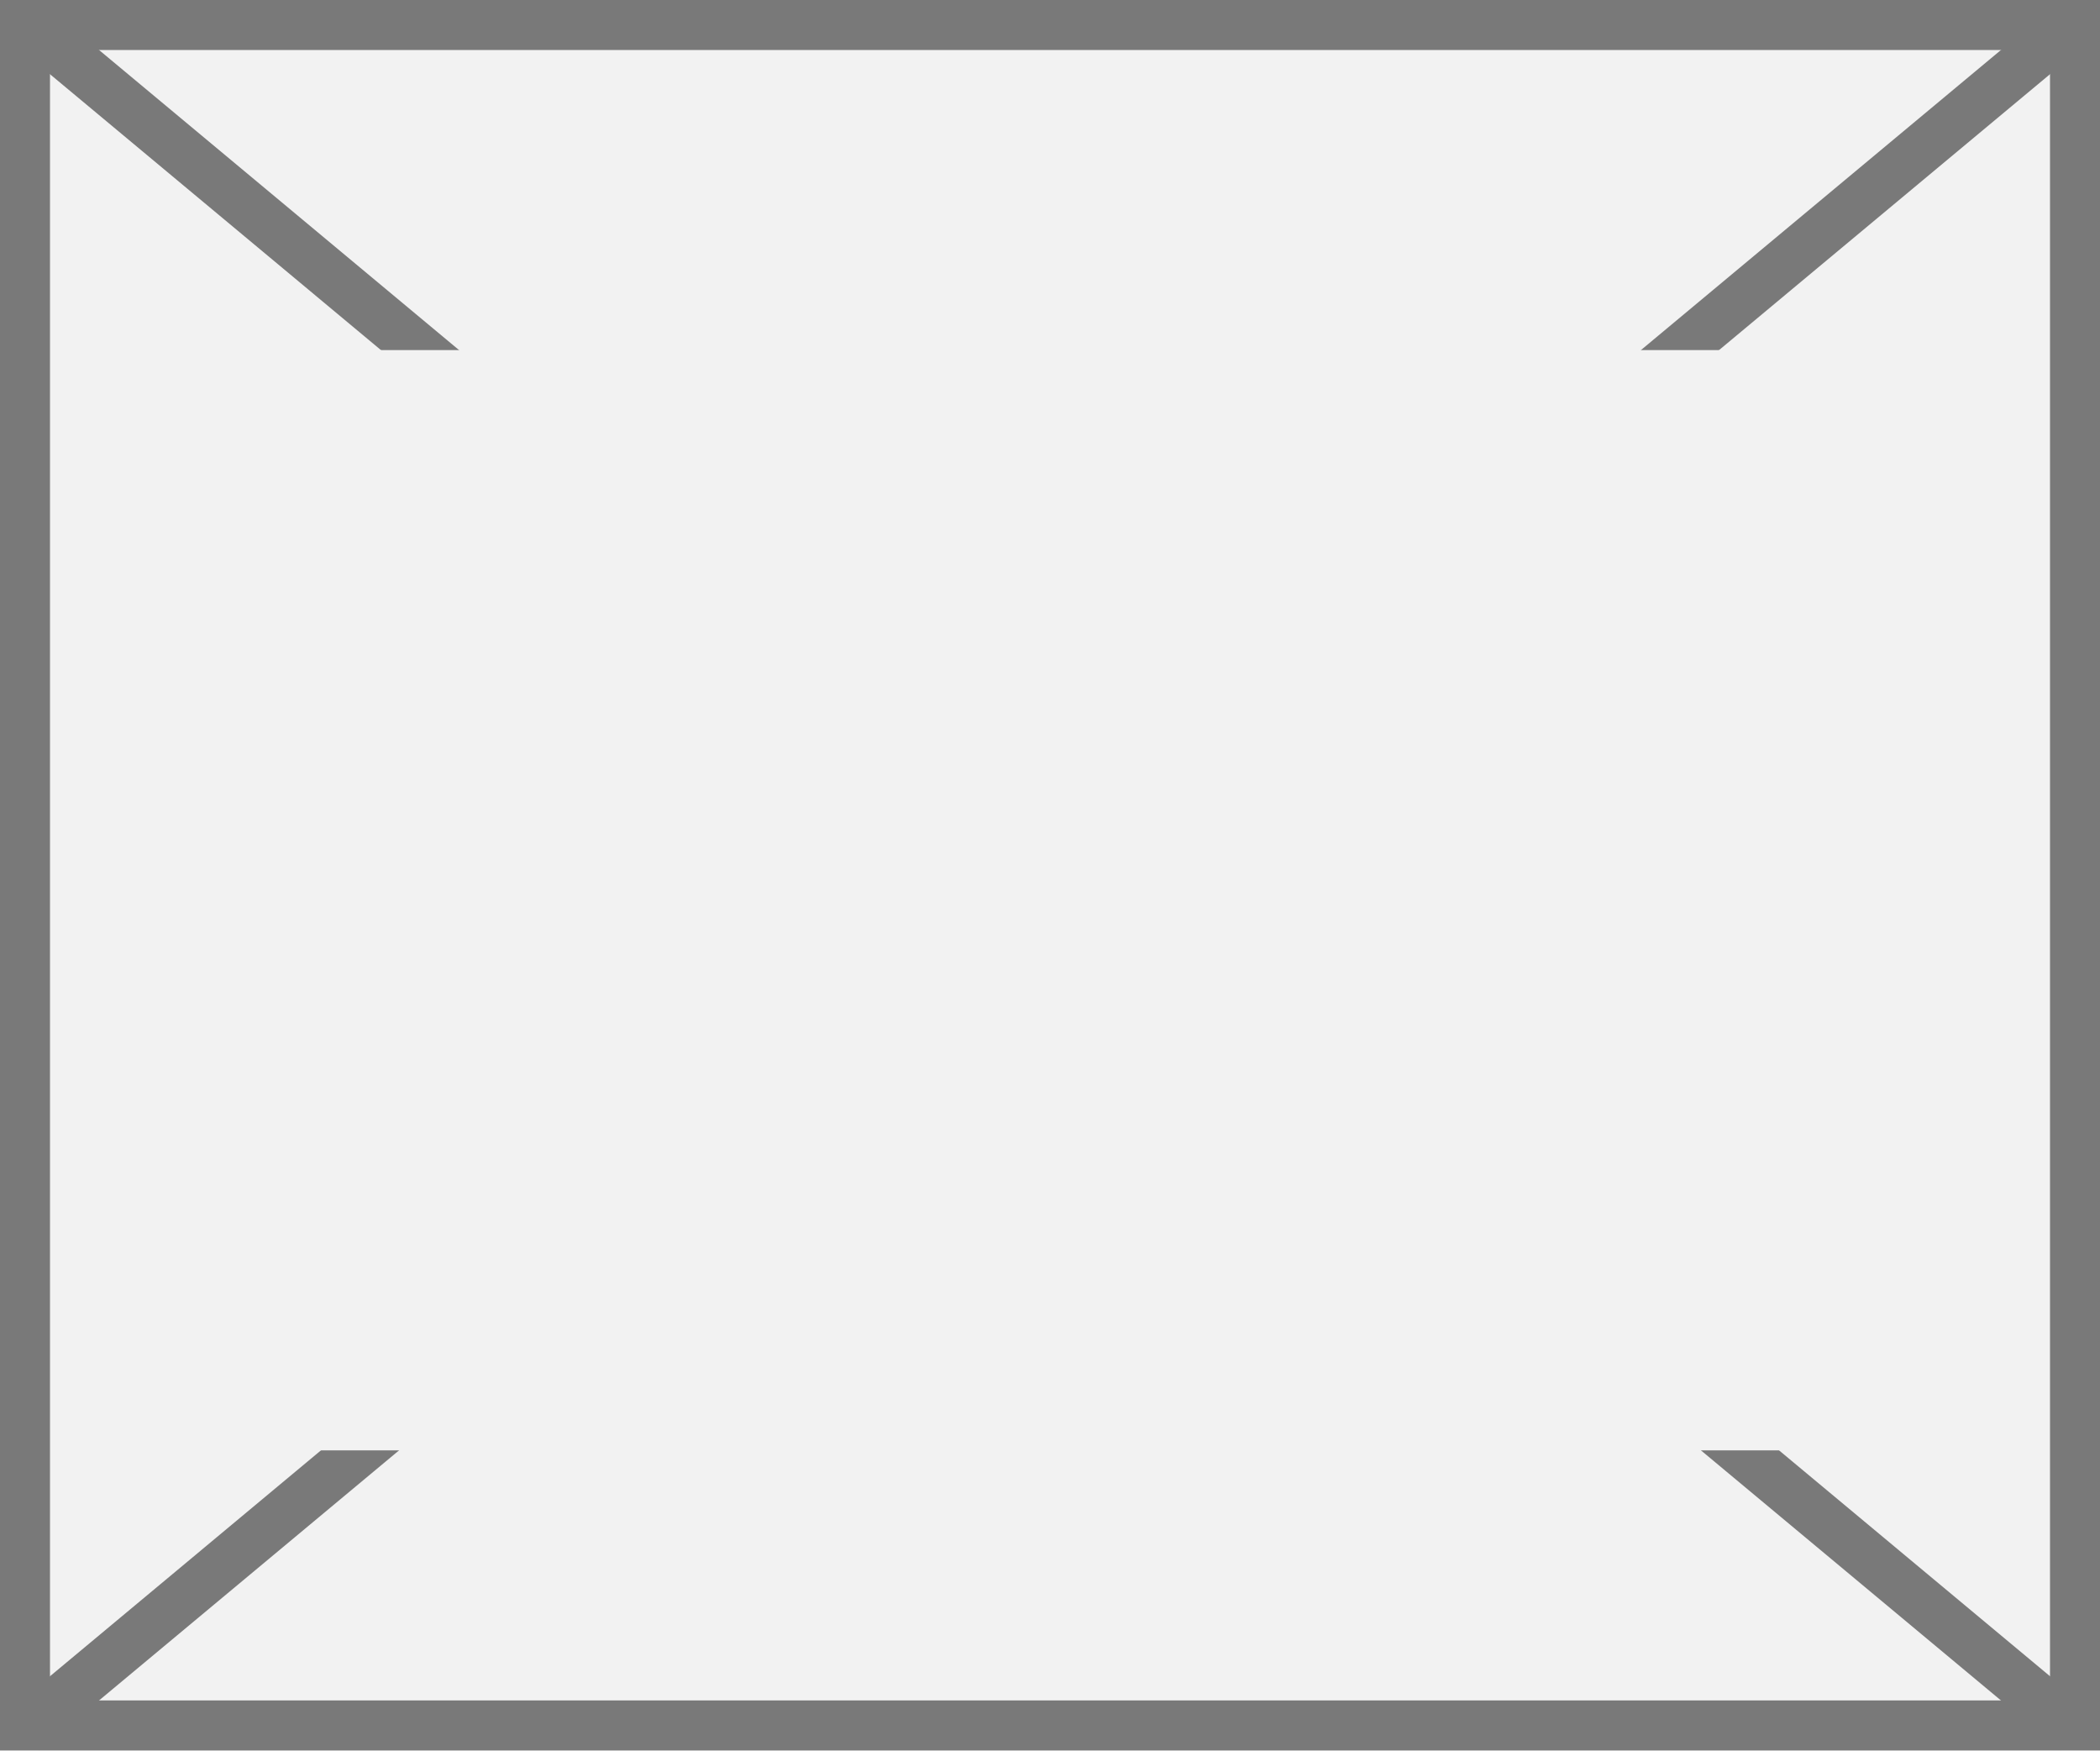
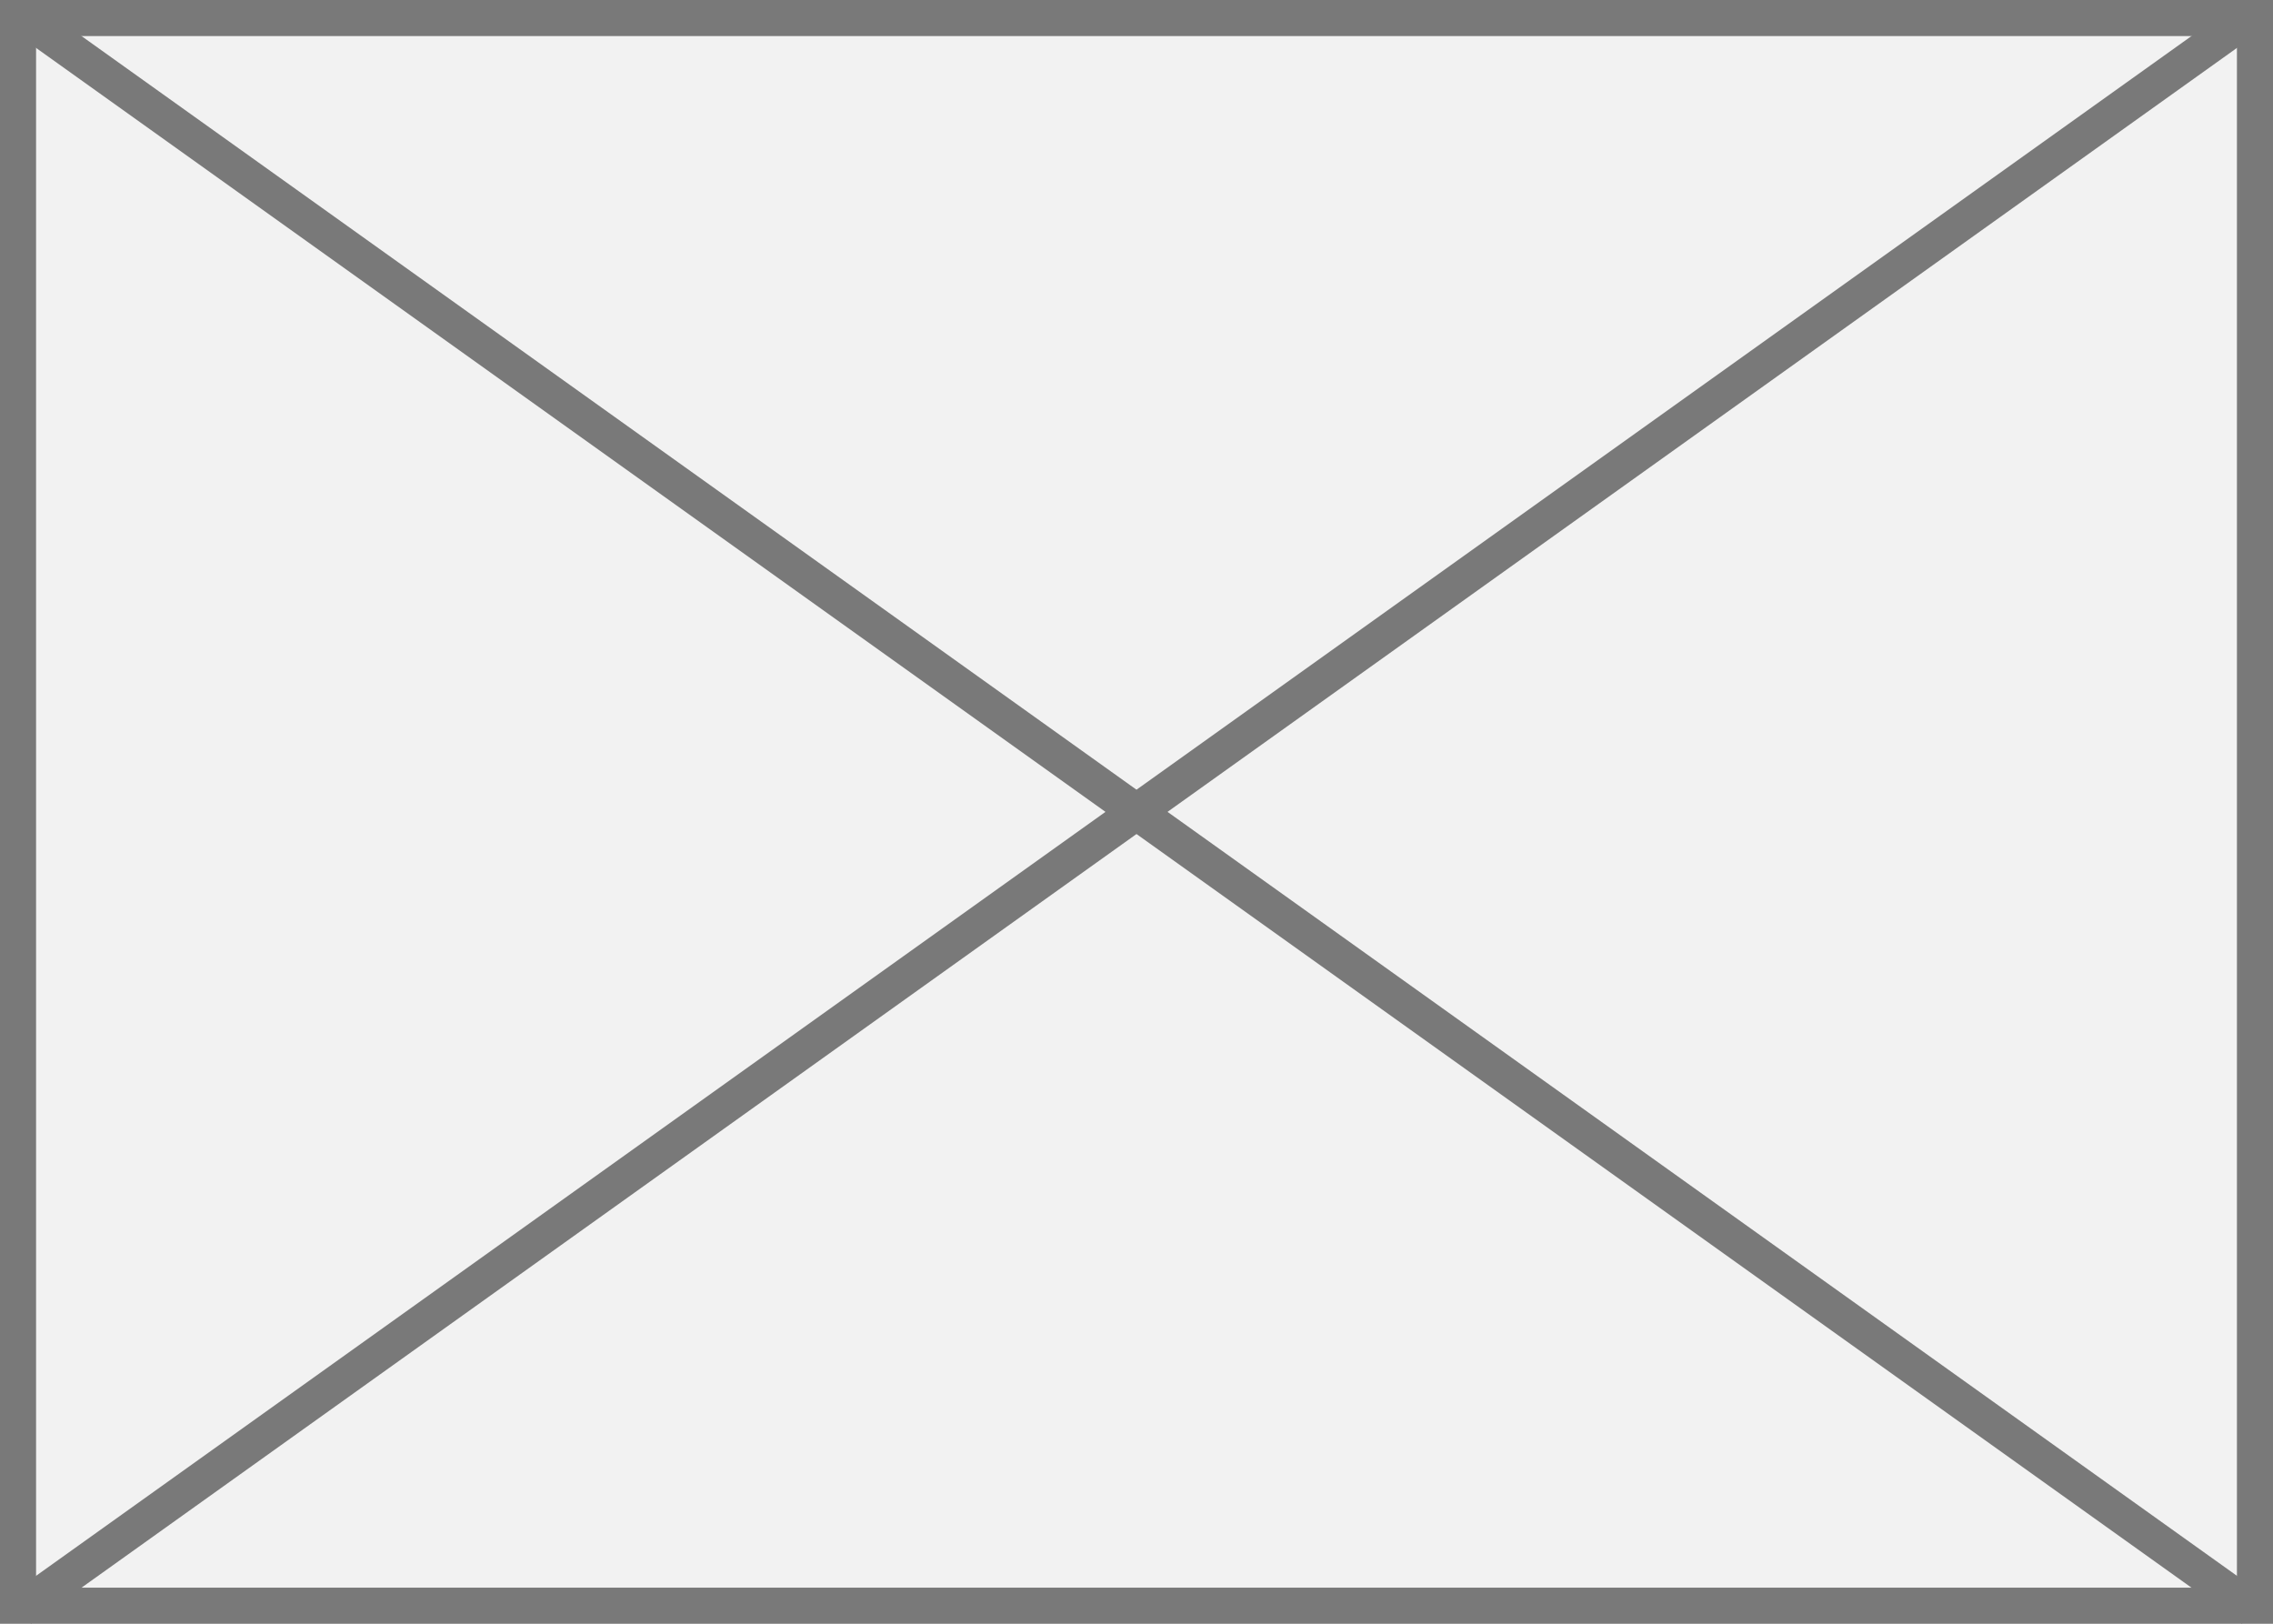
- <svg xmlns="http://www.w3.org/2000/svg" version="1.1" width="42px" height="35px">
-   <defs>
-     <mask fill="white" id="clip420">
-       <path d="M 173.912 685  L 208.088 685  L 208.088 707  L 173.912 707  Z M 169 678  L 211 678  L 211 713  L 169 713  Z " fill-rule="evenodd" />
-     </mask>
-   </defs>
-   <g transform="matrix(1 0 0 1 -169 -678 )">
-     <path d="M 169.5 678.5  L 210.5 678.5  L 210.5 712.5  L 169.5 712.5  L 169.5 678.5  Z " fill-rule="nonzero" fill="#f2f2f2" stroke="none" />
-     <path d="M 169.5 678.5  L 210.5 678.5  L 210.5 712.5  L 169.5 712.5  L 169.5 678.5  Z " stroke-width="1" stroke="#797979" fill="none" />
-     <path d="M 169.461 678.384  L 210.539 712.616  M 210.539 678.384  L 169.461 712.616  " stroke-width="1" stroke="#797979" fill="none" mask="url(#clip420)" />
+ <svg xmlns="http://www.w3.org/2000/svg" version="1.1" width="63px" height="45px">
+   <g transform="matrix(1 0 0 1 -585 -510 )">
+     <path d="M 585.5 510.5  L 647.5 510.5  L 647.5 554.5  L 585.5 554.5  L 585.5 510.5  Z " fill-rule="nonzero" fill="#f2f2f2" stroke="none" />
+     <path d="M 585.5 510.5  L 647.5 510.5  L 647.5 554.5  L 585.5 554.5  L 585.5 510.5  Z " stroke-width="1" stroke="#797979" fill="none" />
+     <path d="M 585.57 510.407  L 647.43 554.593  M 647.43 510.407  L 585.57 554.593  " stroke-width="1" stroke="#797979" fill="none" />
  </g>
</svg>
